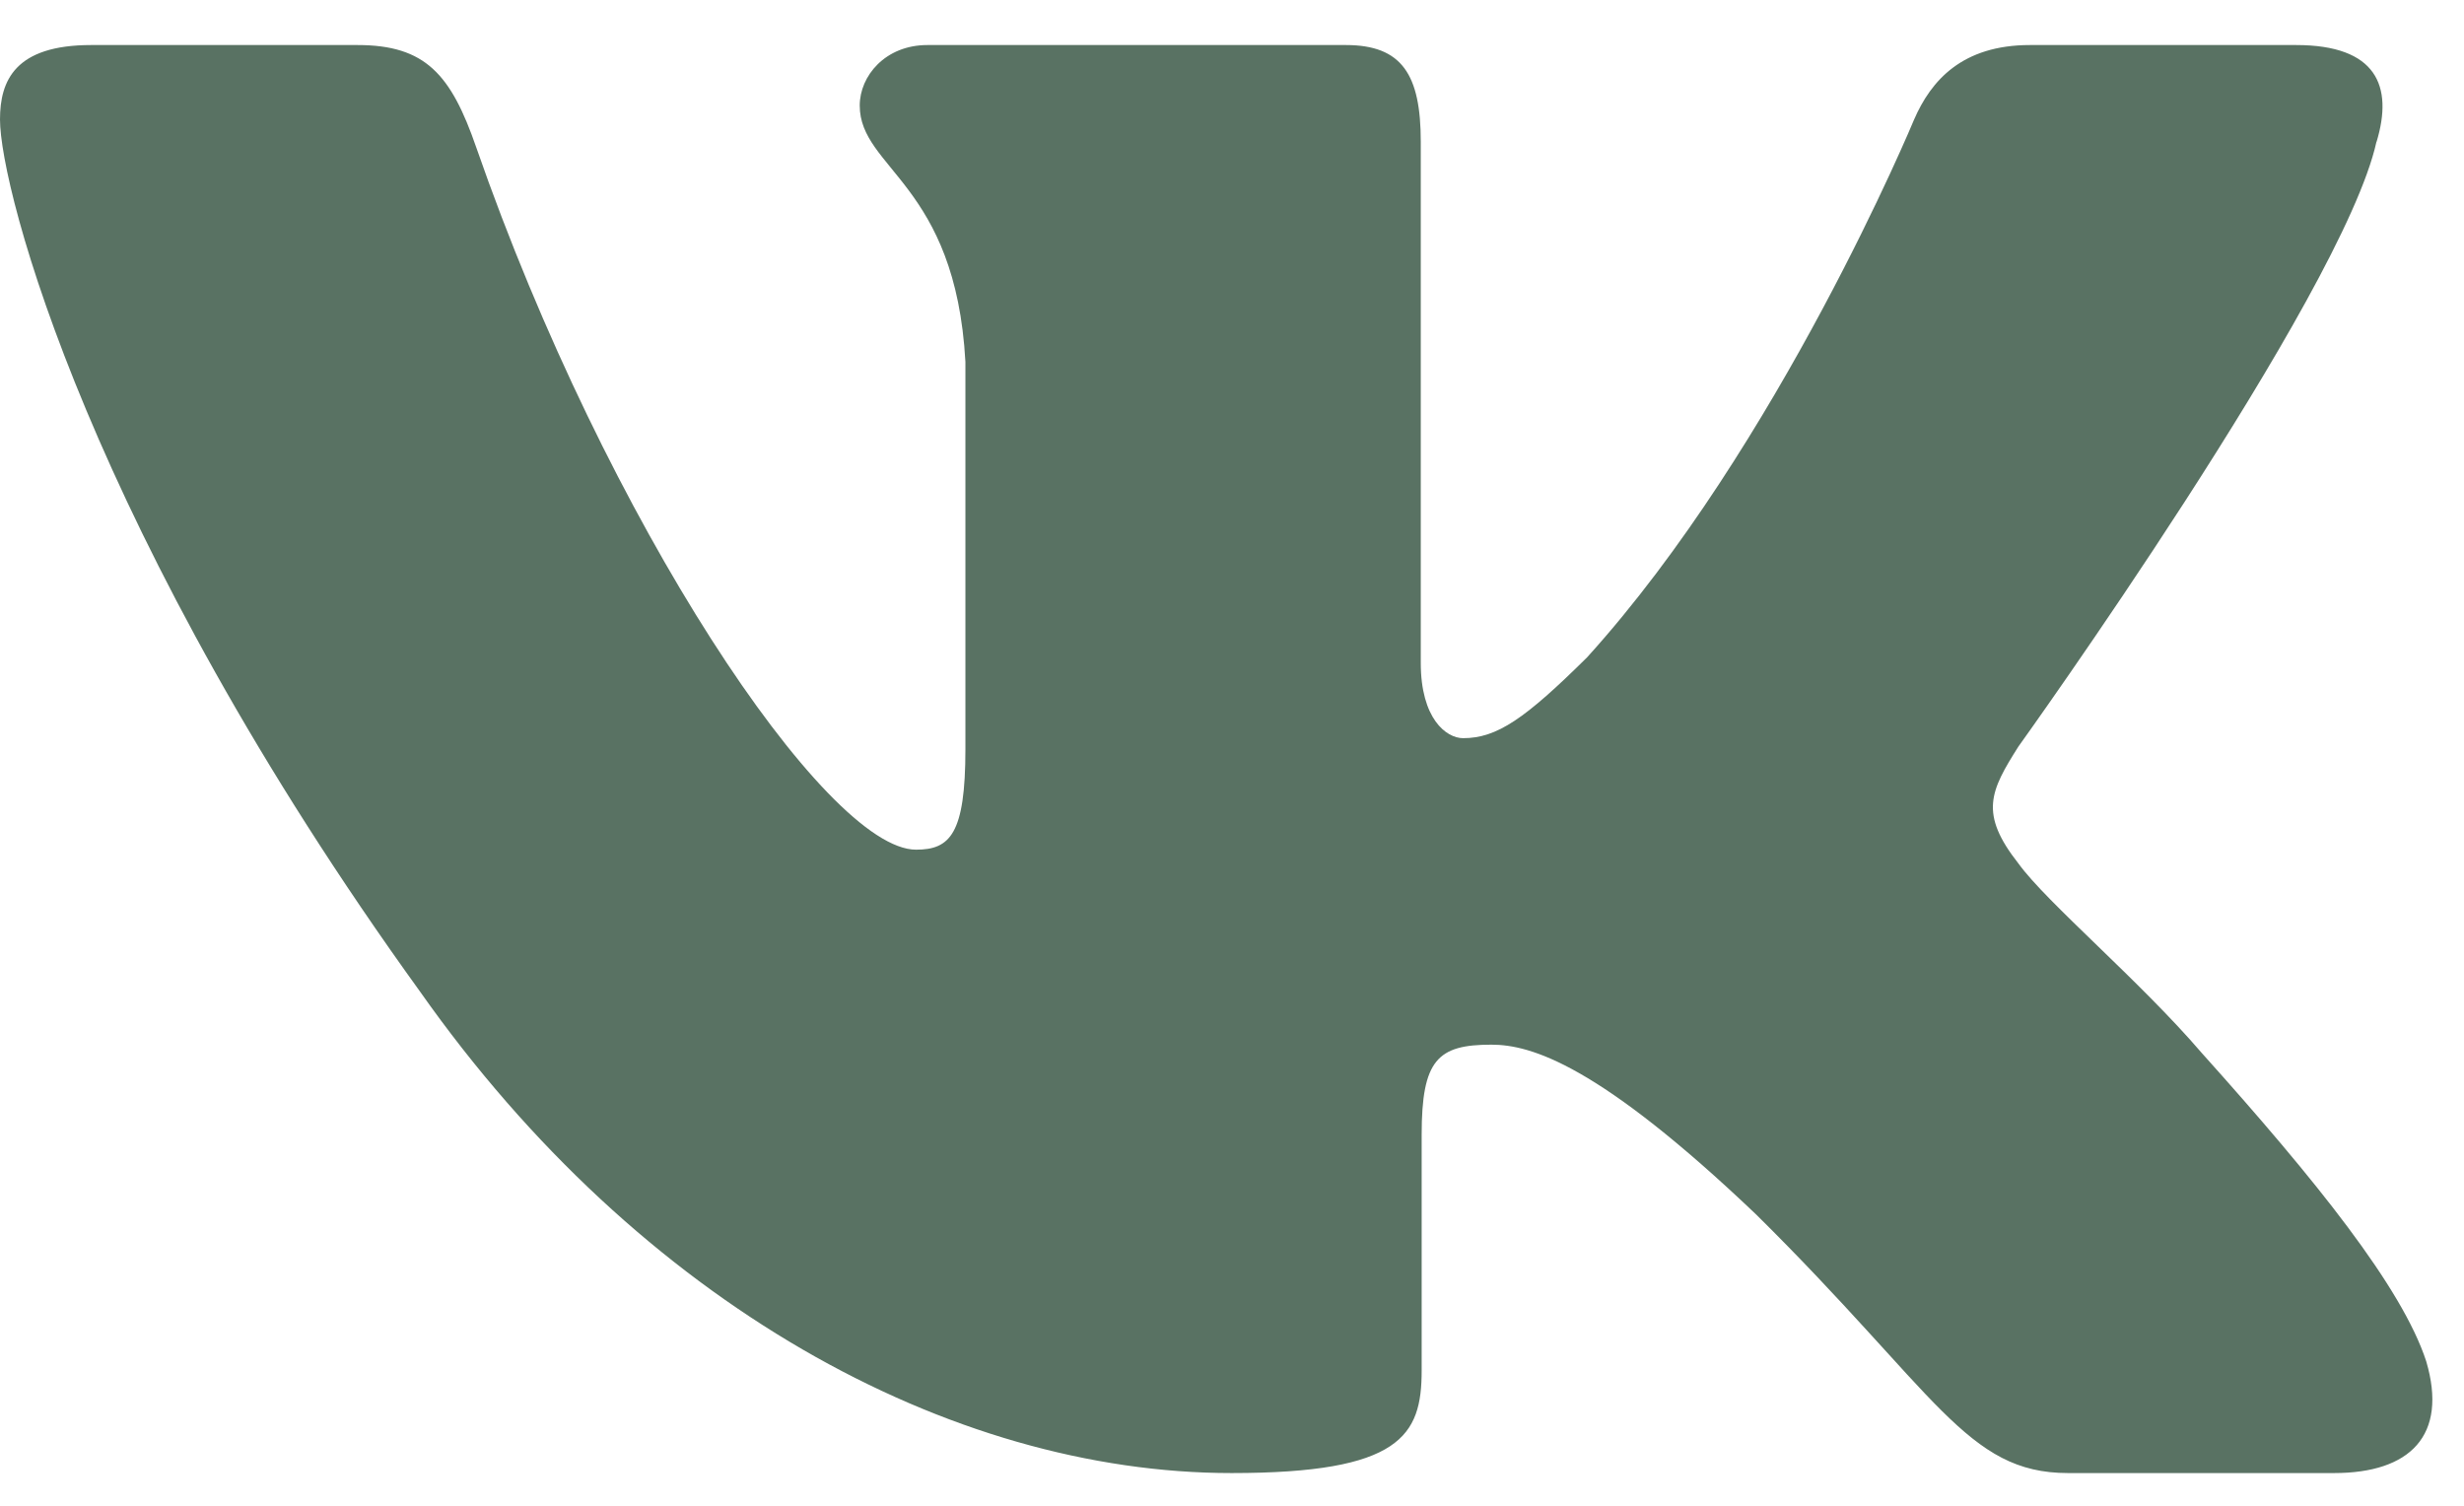
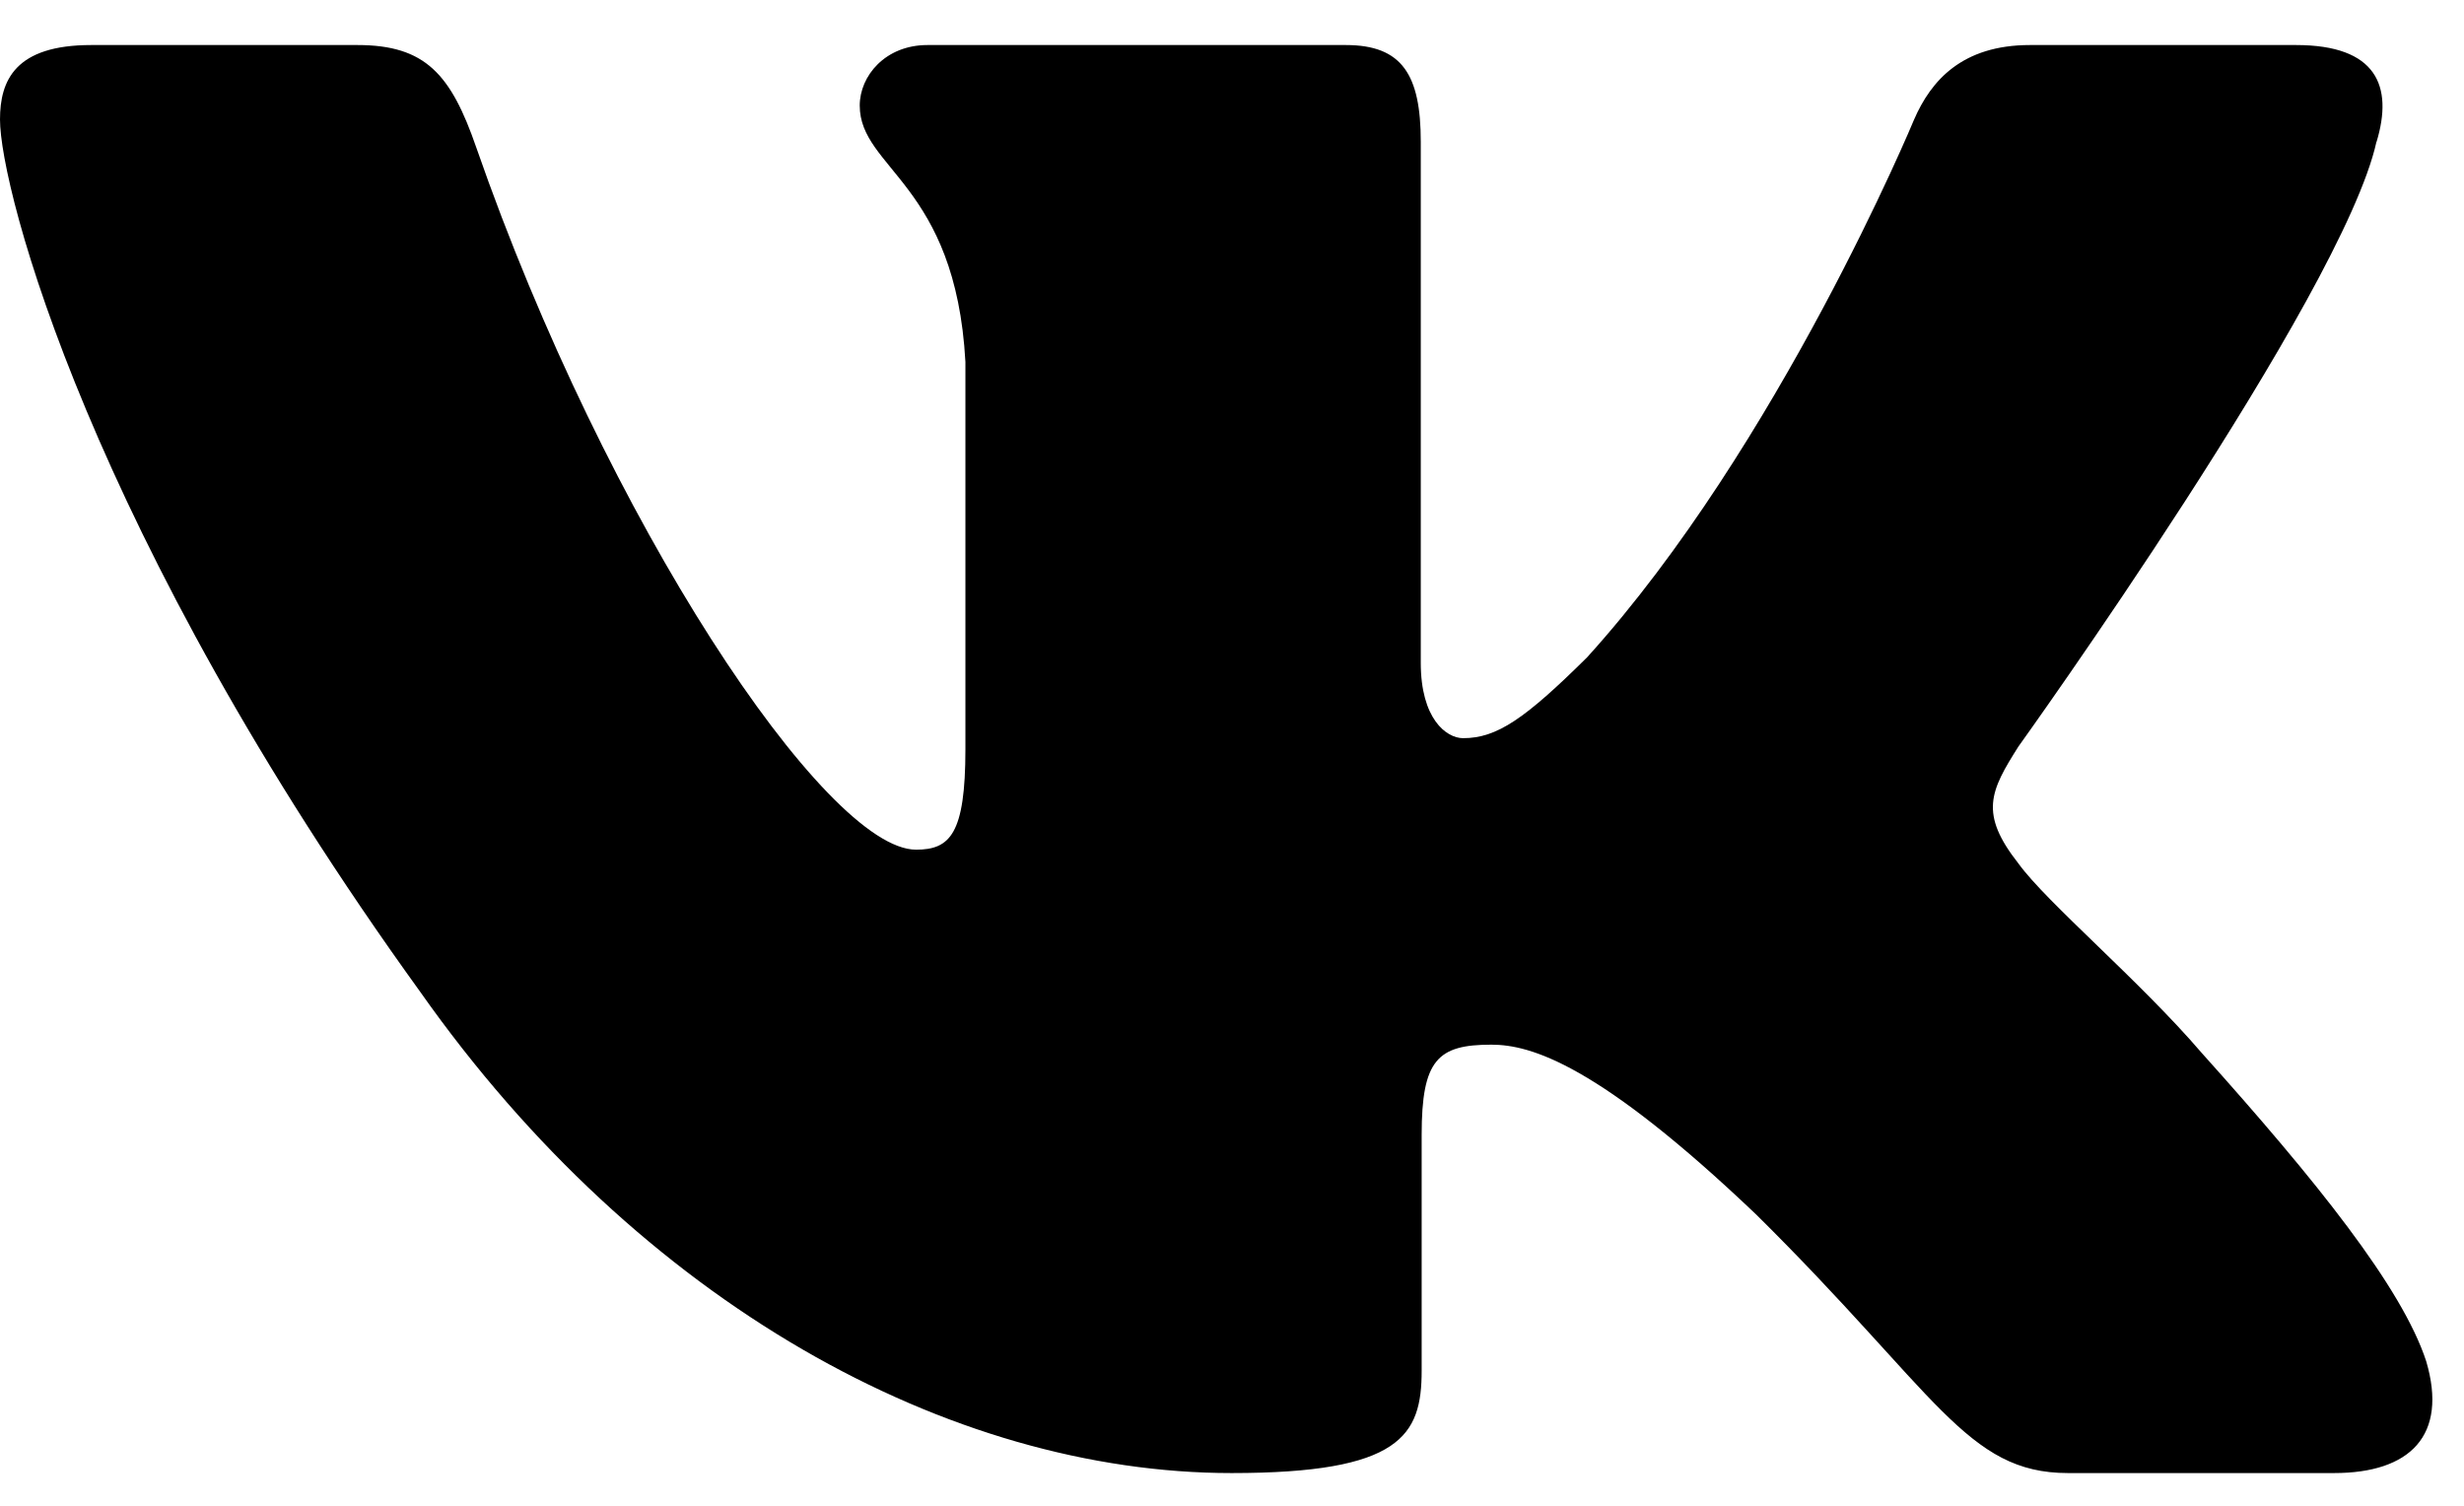
<svg xmlns="http://www.w3.org/2000/svg" width="36" height="22" viewBox="0 0 36 22" fill="none">
-   <path fill-rule="evenodd" clip-rule="evenodd" d="M34.723 2.071C34.969 1.257 34.723 0.658 33.546 0.658H29.659C28.67 0.658 28.214 1.175 27.966 1.746C27.966 1.746 25.99 6.509 23.189 9.603C22.283 10.5 21.872 10.785 21.377 10.785C21.13 10.785 20.758 10.5 20.758 9.685V2.071C20.758 1.093 20.486 0.658 19.663 0.658H13.55C12.933 0.658 12.561 1.111 12.561 1.542C12.561 2.467 13.962 2.682 14.105 5.287V10.947C14.105 12.188 13.879 12.414 13.384 12.414C12.066 12.414 8.861 7.628 6.958 2.153C6.589 1.087 6.216 0.658 5.223 0.658H1.333C0.222 0.658 0 1.175 0 1.746C0 2.762 1.318 7.812 6.138 14.489C9.351 19.05 13.874 21.522 17.995 21.522C20.466 21.522 20.771 20.974 20.771 20.027V16.58C20.771 15.482 21.006 15.263 21.789 15.263C22.366 15.263 23.354 15.549 25.661 17.747C28.297 20.354 28.73 21.522 30.214 21.522H34.101C35.212 21.522 35.768 20.974 35.448 19.889C35.096 18.81 33.837 17.243 32.169 15.385C31.262 14.327 29.903 13.187 29.49 12.616C28.914 11.884 29.078 11.558 29.49 10.907C29.49 10.907 34.228 4.311 34.721 2.071H34.723Z" fill="#597263" />
+   <path fill-rule="evenodd" clip-rule="evenodd" d="M34.723 2.071C34.969 1.257 34.723 0.658 33.546 0.658H29.659C28.67 0.658 28.214 1.175 27.966 1.746C27.966 1.746 25.99 6.509 23.189 9.603C22.283 10.5 21.872 10.785 21.377 10.785C21.13 10.785 20.758 10.5 20.758 9.685V2.071C20.758 1.093 20.486 0.658 19.663 0.658H13.55C12.933 0.658 12.561 1.111 12.561 1.542C12.561 2.467 13.962 2.682 14.105 5.287V10.947C14.105 12.188 13.879 12.414 13.384 12.414C12.066 12.414 8.861 7.628 6.958 2.153C6.589 1.087 6.216 0.658 5.223 0.658H1.333C0.222 0.658 0 1.175 0 1.746C0 2.762 1.318 7.812 6.138 14.489C9.351 19.05 13.874 21.522 17.995 21.522C20.466 21.522 20.771 20.974 20.771 20.027V16.58C20.771 15.482 21.006 15.263 21.789 15.263C22.366 15.263 23.354 15.549 25.661 17.747C28.297 20.354 28.73 21.522 30.214 21.522H34.101C35.212 21.522 35.768 20.974 35.448 19.889C35.096 18.81 33.837 17.243 32.169 15.385C31.262 14.327 29.903 13.187 29.49 12.616C28.914 11.884 29.078 11.558 29.49 10.907C29.49 10.907 34.228 4.311 34.721 2.071H34.723Z" fill="currentColor" />
</svg>
